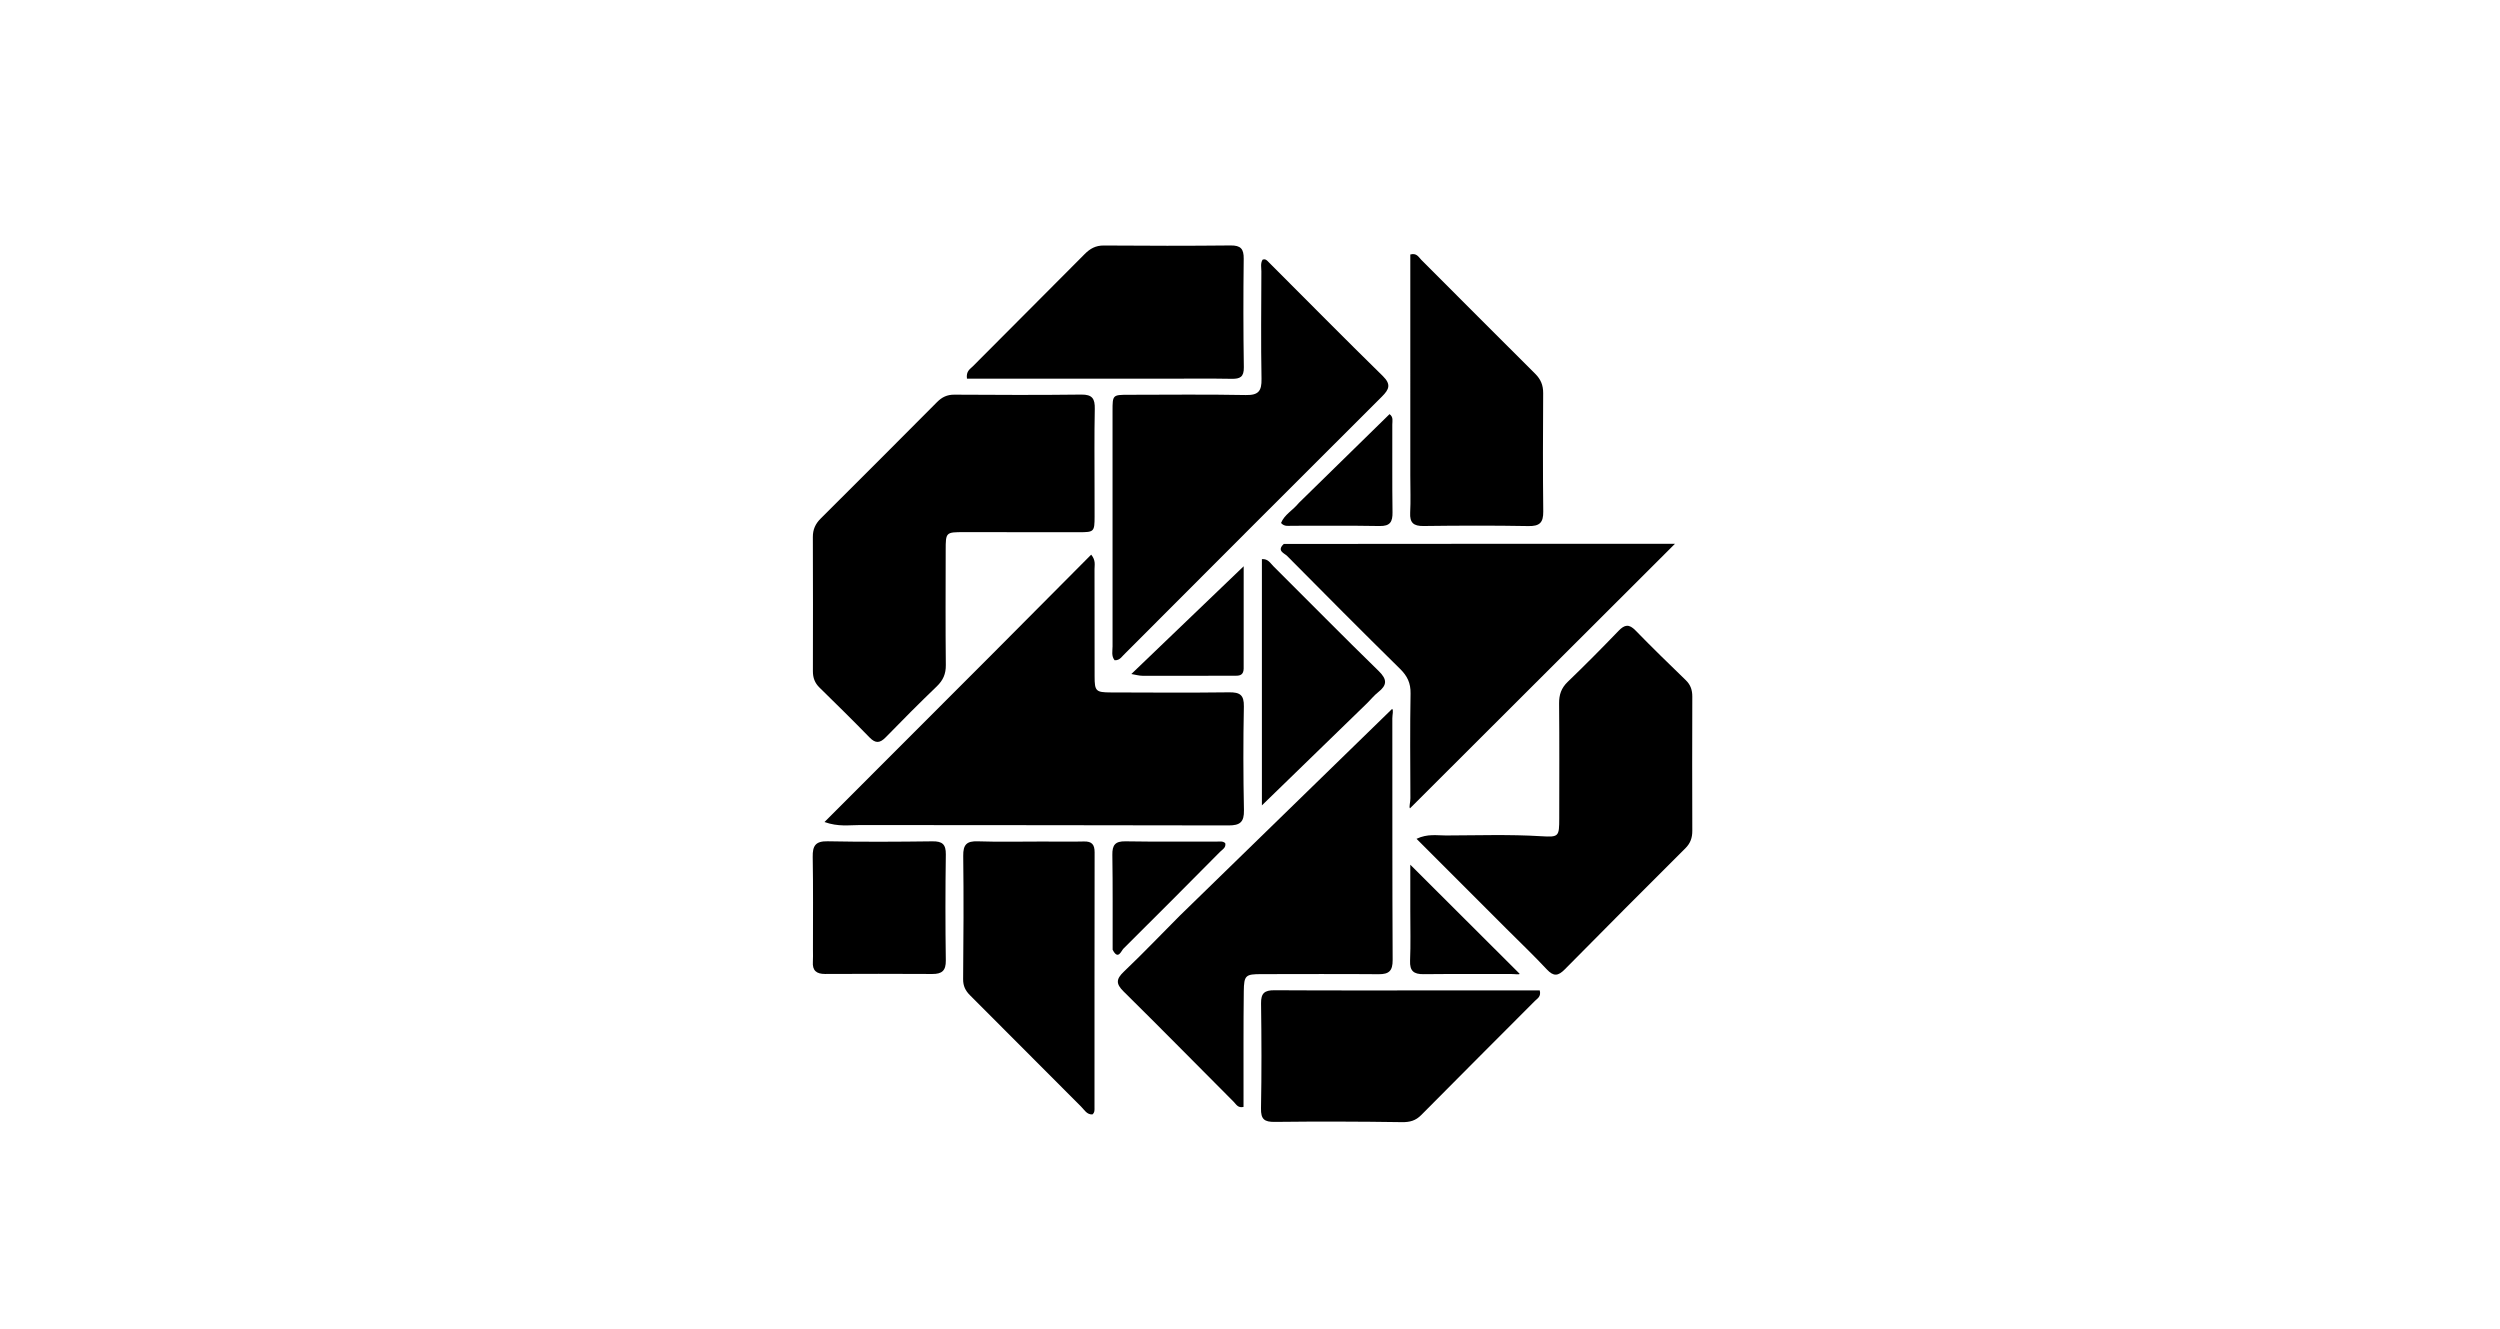
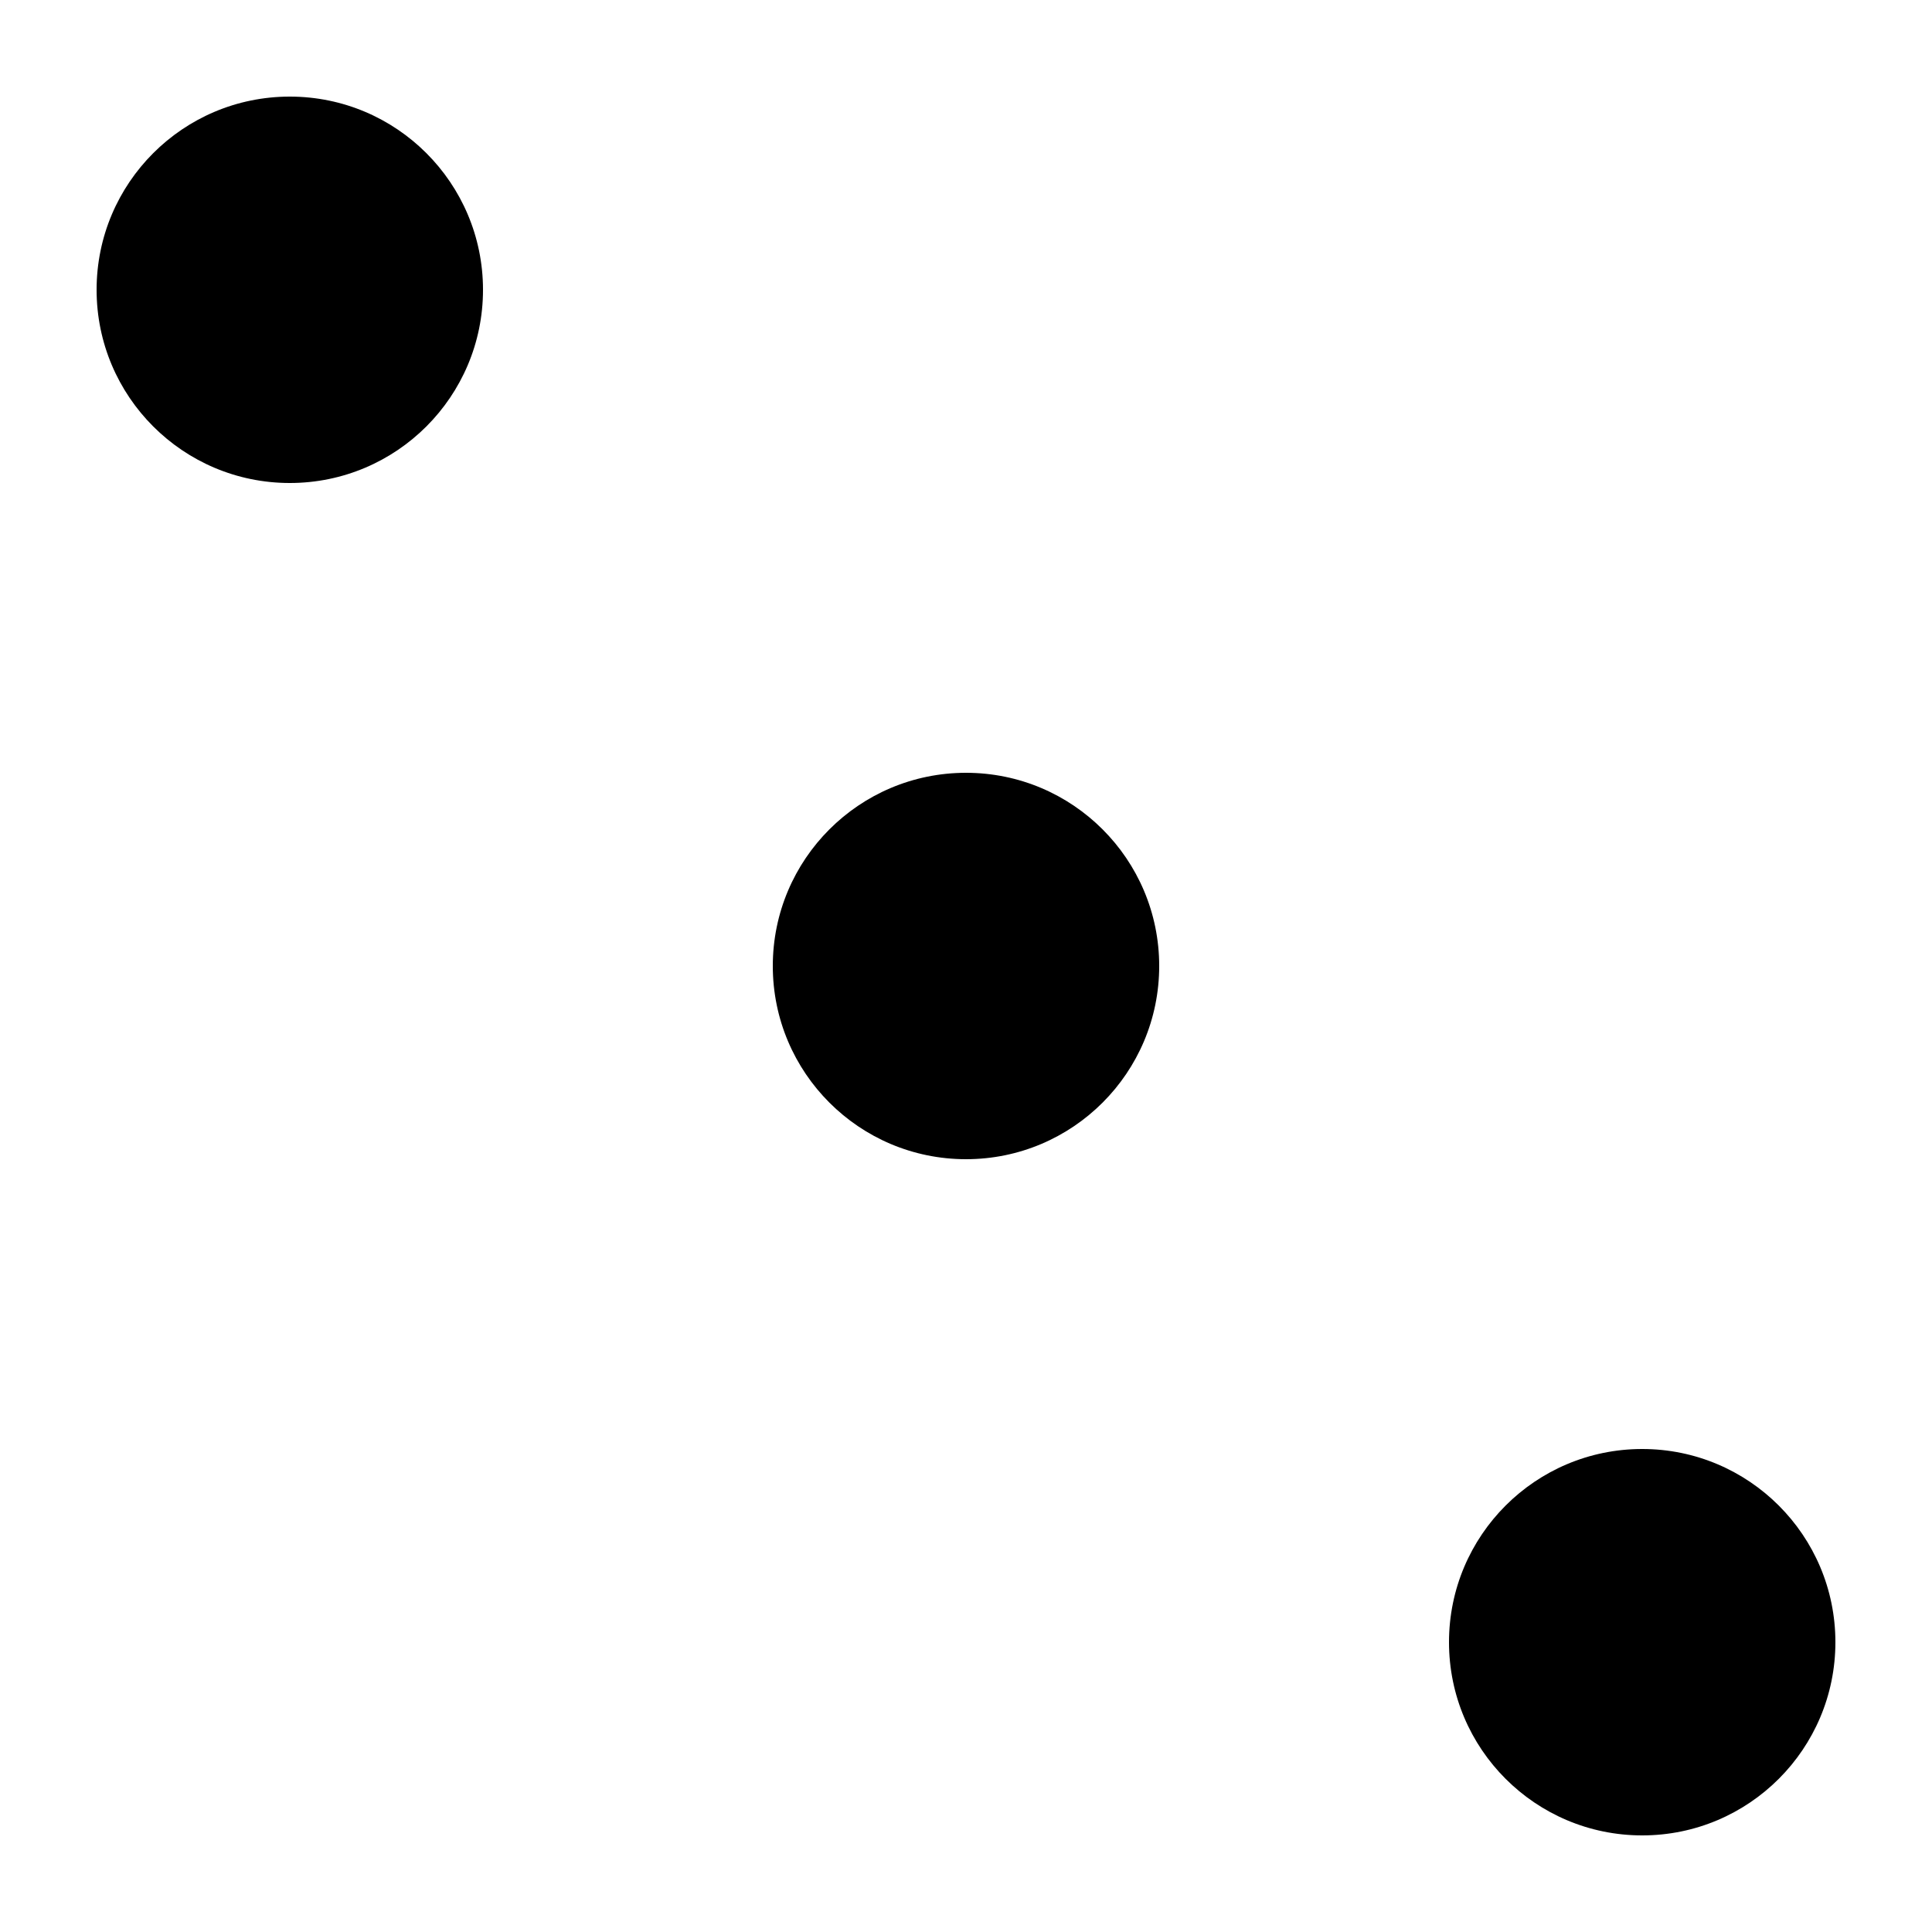
- <svg xmlns="http://www.w3.org/2000/svg" version="1.1" id="Layer_1" x="0px" y="0px" width="100%" viewBox="0 0 1024 544" enable-background="new 0 0 1024 544" xml:space="preserve">
-   <path fill="#000000" opacity="1" stroke="none" d=" M406.673,267.673   C420.233,254.052 433.536,240.674 446.946,227.188   C448.888,229.513 448.309,231.413 448.315,233.152   C448.366,247.808 448.325,262.464 448.352,277.12   C448.362,283.08 448.86,283.603 454.968,283.623   C471.123,283.675 487.28,283.784 503.432,283.578   C507.852,283.522 509.583,284.622 509.488,289.393   C509.208,303.544 509.227,317.708 509.522,331.859   C509.624,336.755 507.899,338.109 503.202,338.096   C452.905,337.958 402.607,338.013 352.31,337.94   C347.898,337.933 343.382,338.738 337.711,336.701   C360.982,313.403 383.699,290.66 406.673,267.673  z" />
-   <path fill="#000000" opacity="1" stroke="none" d=" M448.328,200.998   C448.334,204.83 448.35,208.163 448.343,211.496   C448.33,217.829 448.17,217.996 441.939,217.994   C426.274,217.988 410.609,217.966 394.944,217.964   C387.4,217.963 387.363,217.987 387.353,225.392   C387.331,241.057 387.241,256.723 387.41,272.386   C387.45,276.041 386.297,278.649 383.701,281.144   C376.613,287.956 369.673,294.925 362.816,301.97   C360.458,304.393 358.66,304.619 356.201,302.096   C349.456,295.176 342.575,288.386 335.664,281.629   C333.725,279.733 332.956,277.606 332.963,274.943   C333.008,256.611 333.013,238.28 332.944,219.949   C332.932,216.895 333.985,214.557 336.132,212.419   C352.074,196.547 367.972,180.63 383.832,164.676   C385.831,162.666 387.95,161.64 390.874,161.658   C408.205,161.76 425.538,161.845 442.867,161.621   C447.438,161.562 448.509,163.316 448.422,167.504   C448.192,178.498 448.334,189.5 448.328,200.998  z" />
-   <path fill="#000000" opacity="1" stroke="none" d=" M461.231,267.276   C459.646,268.657 458.826,270.572 456.551,270.441   C455.126,268.701 455.706,266.631 455.704,264.732   C455.669,232.592 455.682,200.452 455.696,168.313   C455.699,161.735 455.722,161.712 462.356,161.706   C478.342,161.69 494.333,161.5 510.313,161.809   C515.51,161.909 516.81,160.126 516.716,155.194   C516.438,140.546 516.614,125.888 516.66,111.234   C516.665,109.619 516.223,107.922 517.133,106.384   C518.379,105.849 519.047,106.777 519.704,107.434   C535.248,122.966 550.677,138.616 566.368,153.997   C569.878,157.438 569.037,159.453 566.018,162.462   C531.112,197.253 496.306,232.145 461.231,267.276  z" />
-   <path fill="#000000" opacity="1" stroke="none" d=" M483.153,375.153   C512.323,346.743 541.241,318.581 570.224,290.356   C570.848,290.959 570.295,292.716 570.297,294.281   C570.337,327.268 570.257,360.256 570.428,393.243   C570.45,397.677 568.922,399.068 564.692,399.033   C548.699,398.904 532.705,398.988 516.711,399.001   C510.196,399.007 509.539,399.422 509.455,406.064   C509.276,420.223 509.367,434.386 509.349,448.547   C509.346,450.174 509.348,451.802 509.348,453.394   C507.056,453.937 506.337,452.321 505.37,451.351   C490.307,436.257 475.358,421.047 460.183,406.066   C457.013,402.937 457.163,401.019 460.298,398.027   C468.007,390.668 475.388,382.966 483.153,375.153  z" />
-   <path fill="#000000" opacity="1" stroke="none" d=" M525.83,222.804   C579.802,222.738 633.36,222.738 686.065,222.738   C650.022,258.724 613.808,294.88 577.53,331.1   C577.034,330.593 577.707,328.669 577.7,326.96   C577.639,312.643 577.513,298.322 577.765,284.009   C577.84,279.781 576.427,276.885 573.486,273.99   C557.946,258.689 542.555,243.235 527.217,227.732   C526.067,226.57 522.818,225.637 525.83,222.804  z" />
-   <path fill="#000000" opacity="1" stroke="none" d=" M616.807,380.187   C604.584,367.959 592.611,355.982 580.211,343.577   C584.716,341.426 588.607,342.219 592.264,342.209   C605.255,342.176 618.253,341.719 631.244,342.515   C638.522,342.96 638.661,342.682 638.666,335.128   C638.676,319.463 638.751,303.796 638.607,288.132   C638.574,284.546 639.503,281.82 642.138,279.282   C649.219,272.462 656.147,265.479 662.961,258.392   C665.455,255.799 667.263,255.514 669.91,258.238   C676.644,265.169 683.582,271.903 690.523,278.628   C692.482,280.527 693.174,282.668 693.166,285.327   C693.109,303.659 693.102,321.992 693.166,340.324   C693.176,343.169 692.384,345.407 690.328,347.457   C673.808,363.933 657.318,380.439 640.935,397.051   C638.242,399.781 636.369,400.056 633.616,397.107   C628.274,391.385 622.596,385.976 616.807,380.187  z" />
-   <path fill="#000000" opacity="1" stroke="none" d=" M478,155.104   C450.319,155.104 423.138,155.104 396.066,155.104   C395.648,151.996 397.361,151.163 398.459,150.059   C413.714,134.717 429.03,119.434 444.271,104.078   C446.49,101.842 448.779,100.536 452.112,100.562   C469.421,100.694 486.733,100.722 504.042,100.537   C508.207,100.493 509.474,101.926 509.424,106.007   C509.246,120.819 509.246,135.636 509.475,150.446   C509.536,154.41 507.936,155.224 504.465,155.161   C495.812,155.004 487.155,155.106 478,155.104  z" />
-   <path fill="#000000" opacity="1" stroke="none" d=" M596,405.667   C607.939,405.666 619.379,405.666 630.676,405.666   C631.317,408.232 629.703,408.968 628.723,409.952   C613.208,425.541 597.621,441.06 582.157,456.699   C579.834,459.049 577.472,459.678 574.189,459.63   C556.864,459.373 539.531,459.324 522.206,459.53   C517.877,459.582 516.42,458.479 516.506,453.98   C516.779,439.655 516.73,425.32 516.529,410.993   C516.47,406.808 517.941,405.581 522.017,405.605   C546.511,405.748 571.006,405.671 596,405.667  z" />
-   <path fill="#000000" opacity="1" stroke="none" d=" M577.662,195   C577.661,164.381 577.661,134.263 577.661,104.237   C580.293,103.505 581.083,105.35 582.157,106.422   C597.714,121.957 613.187,137.579 628.791,153.068   C631.114,155.373 632.1,157.799 632.083,161.018   C631.994,177.176 631.926,193.335 632.118,209.491   C632.173,214.043 630.668,215.561 626.054,215.478   C611.733,215.22 597.403,215.271 583.08,215.455   C578.966,215.508 577.389,214.121 577.608,209.989   C577.863,205.172 577.664,200.33 577.662,195  z" />
-   <path fill="#000000" opacity="1" stroke="none" d=" M427,344.695   C432.999,344.699 438.5,344.806 443.995,344.668   C447.243,344.587 448.359,345.94 448.353,349.118   C448.292,383.944 448.32,418.77 448.305,453.595   C448.305,454.552 448.464,455.609 447.473,456.469   C445.191,456.609 444.168,454.616 442.845,453.295   C427.637,438.108 412.494,422.856 397.303,407.652   C395.448,405.796 394.471,403.849 394.497,401.059   C394.653,384.231 394.753,367.399 394.538,350.573   C394.479,345.972 395.93,344.447 400.509,344.604   C409.163,344.901 417.835,344.693 427,344.695  z" />
-   <path fill="#000000" opacity="1" stroke="none" d=" M332.985,388.923   C332.976,375.962 333.112,363.488 332.888,351.02   C332.805,346.445 334.005,344.488 339.023,344.59   C353.318,344.881 367.625,344.793 381.923,344.609   C385.976,344.556 387.469,345.815 387.41,349.997   C387.208,364.462 387.197,378.933 387.405,393.397   C387.465,397.612 385.8,398.966 381.882,398.944   C367.249,398.861 352.616,398.866 337.983,398.938   C334.422,398.955 332.692,397.559 332.955,393.901   C333.062,392.412 332.983,390.909 332.985,388.923  z" />
-   <path fill="#000000" opacity="1" stroke="none" d=" M559.996,287.996   C545.577,302.005 531.41,315.766 516.873,329.886   C516.873,296.217 516.873,262.653 516.873,229.027   C519.385,228.817 520.32,230.665 521.516,231.854   C535.924,246.178 550.157,260.679 564.712,274.851   C568.29,278.334 568.16,280.64 564.495,283.523   C562.936,284.749 561.656,286.329 559.996,287.996  z" />
-   <path fill="#000000" opacity="1" stroke="none" d=" M509.403,273.89   C509.354,276.299 508.013,276.768 506.368,276.772   C493.576,276.802 480.784,276.838 467.992,276.801   C466.536,276.797 465.082,276.356 463.396,276.08   C479.019,261.095 494.418,246.324 509.413,231.942   C509.413,244.737 509.413,259.113 509.403,273.89  z" />
-   <path fill="#000000" opacity="1" stroke="none" d=" M455.737,389.018   C455.708,375.79 455.821,362.959 455.619,350.133   C455.555,346.074 456.811,344.537 461.006,344.608   C473.499,344.821 485.997,344.685 498.493,344.713   C499.618,344.715 500.834,344.425 501.855,345.352   C502.281,347.203 500.698,347.935 499.708,348.932   C486.565,362.178 473.427,375.43 460.167,388.558   C459.207,389.509 458.009,393.434 455.737,389.018  z" />
-   <path fill="#000000" opacity="1" stroke="none" d=" M577.659,373   C577.658,366.028 577.658,359.555 577.658,354.183   C592.381,368.869 607.406,383.857 622.431,398.845   C622.441,399.315 620.656,398.95 619.07,398.956   C607.071,398.997 595.071,398.889 583.074,399.019   C579.074,399.062 577.387,397.707 577.567,393.495   C577.852,386.841 577.653,380.166 577.659,373  z" />
-   <path fill="#000000" opacity="1" stroke="none" d=" M532.001,206.004   C544.548,193.714 556.845,181.678 569.156,169.63   C570.815,170.832 570.281,172.46 570.286,173.852   C570.334,185.842 570.202,197.833 570.375,209.821   C570.432,213.749 569.406,215.541 565.082,215.46   C553.097,215.235 541.104,215.4 529.114,215.356   C527.698,215.351 526.104,215.787 524.71,214.214   C526.098,210.766 529.552,209.033 532.001,206.004  z" />
+ <svg xmlns="http://www.w3.org/2000/svg" viewBox="0 0 100 100" width="200" height="200">
+   <circle cx="15" cy="15" r="10" fill="black" />
+   <circle cx="50" cy="50" r="10" fill="black" />
+   <circle cx="85" cy="85" r="10" fill="black" />
</svg>
